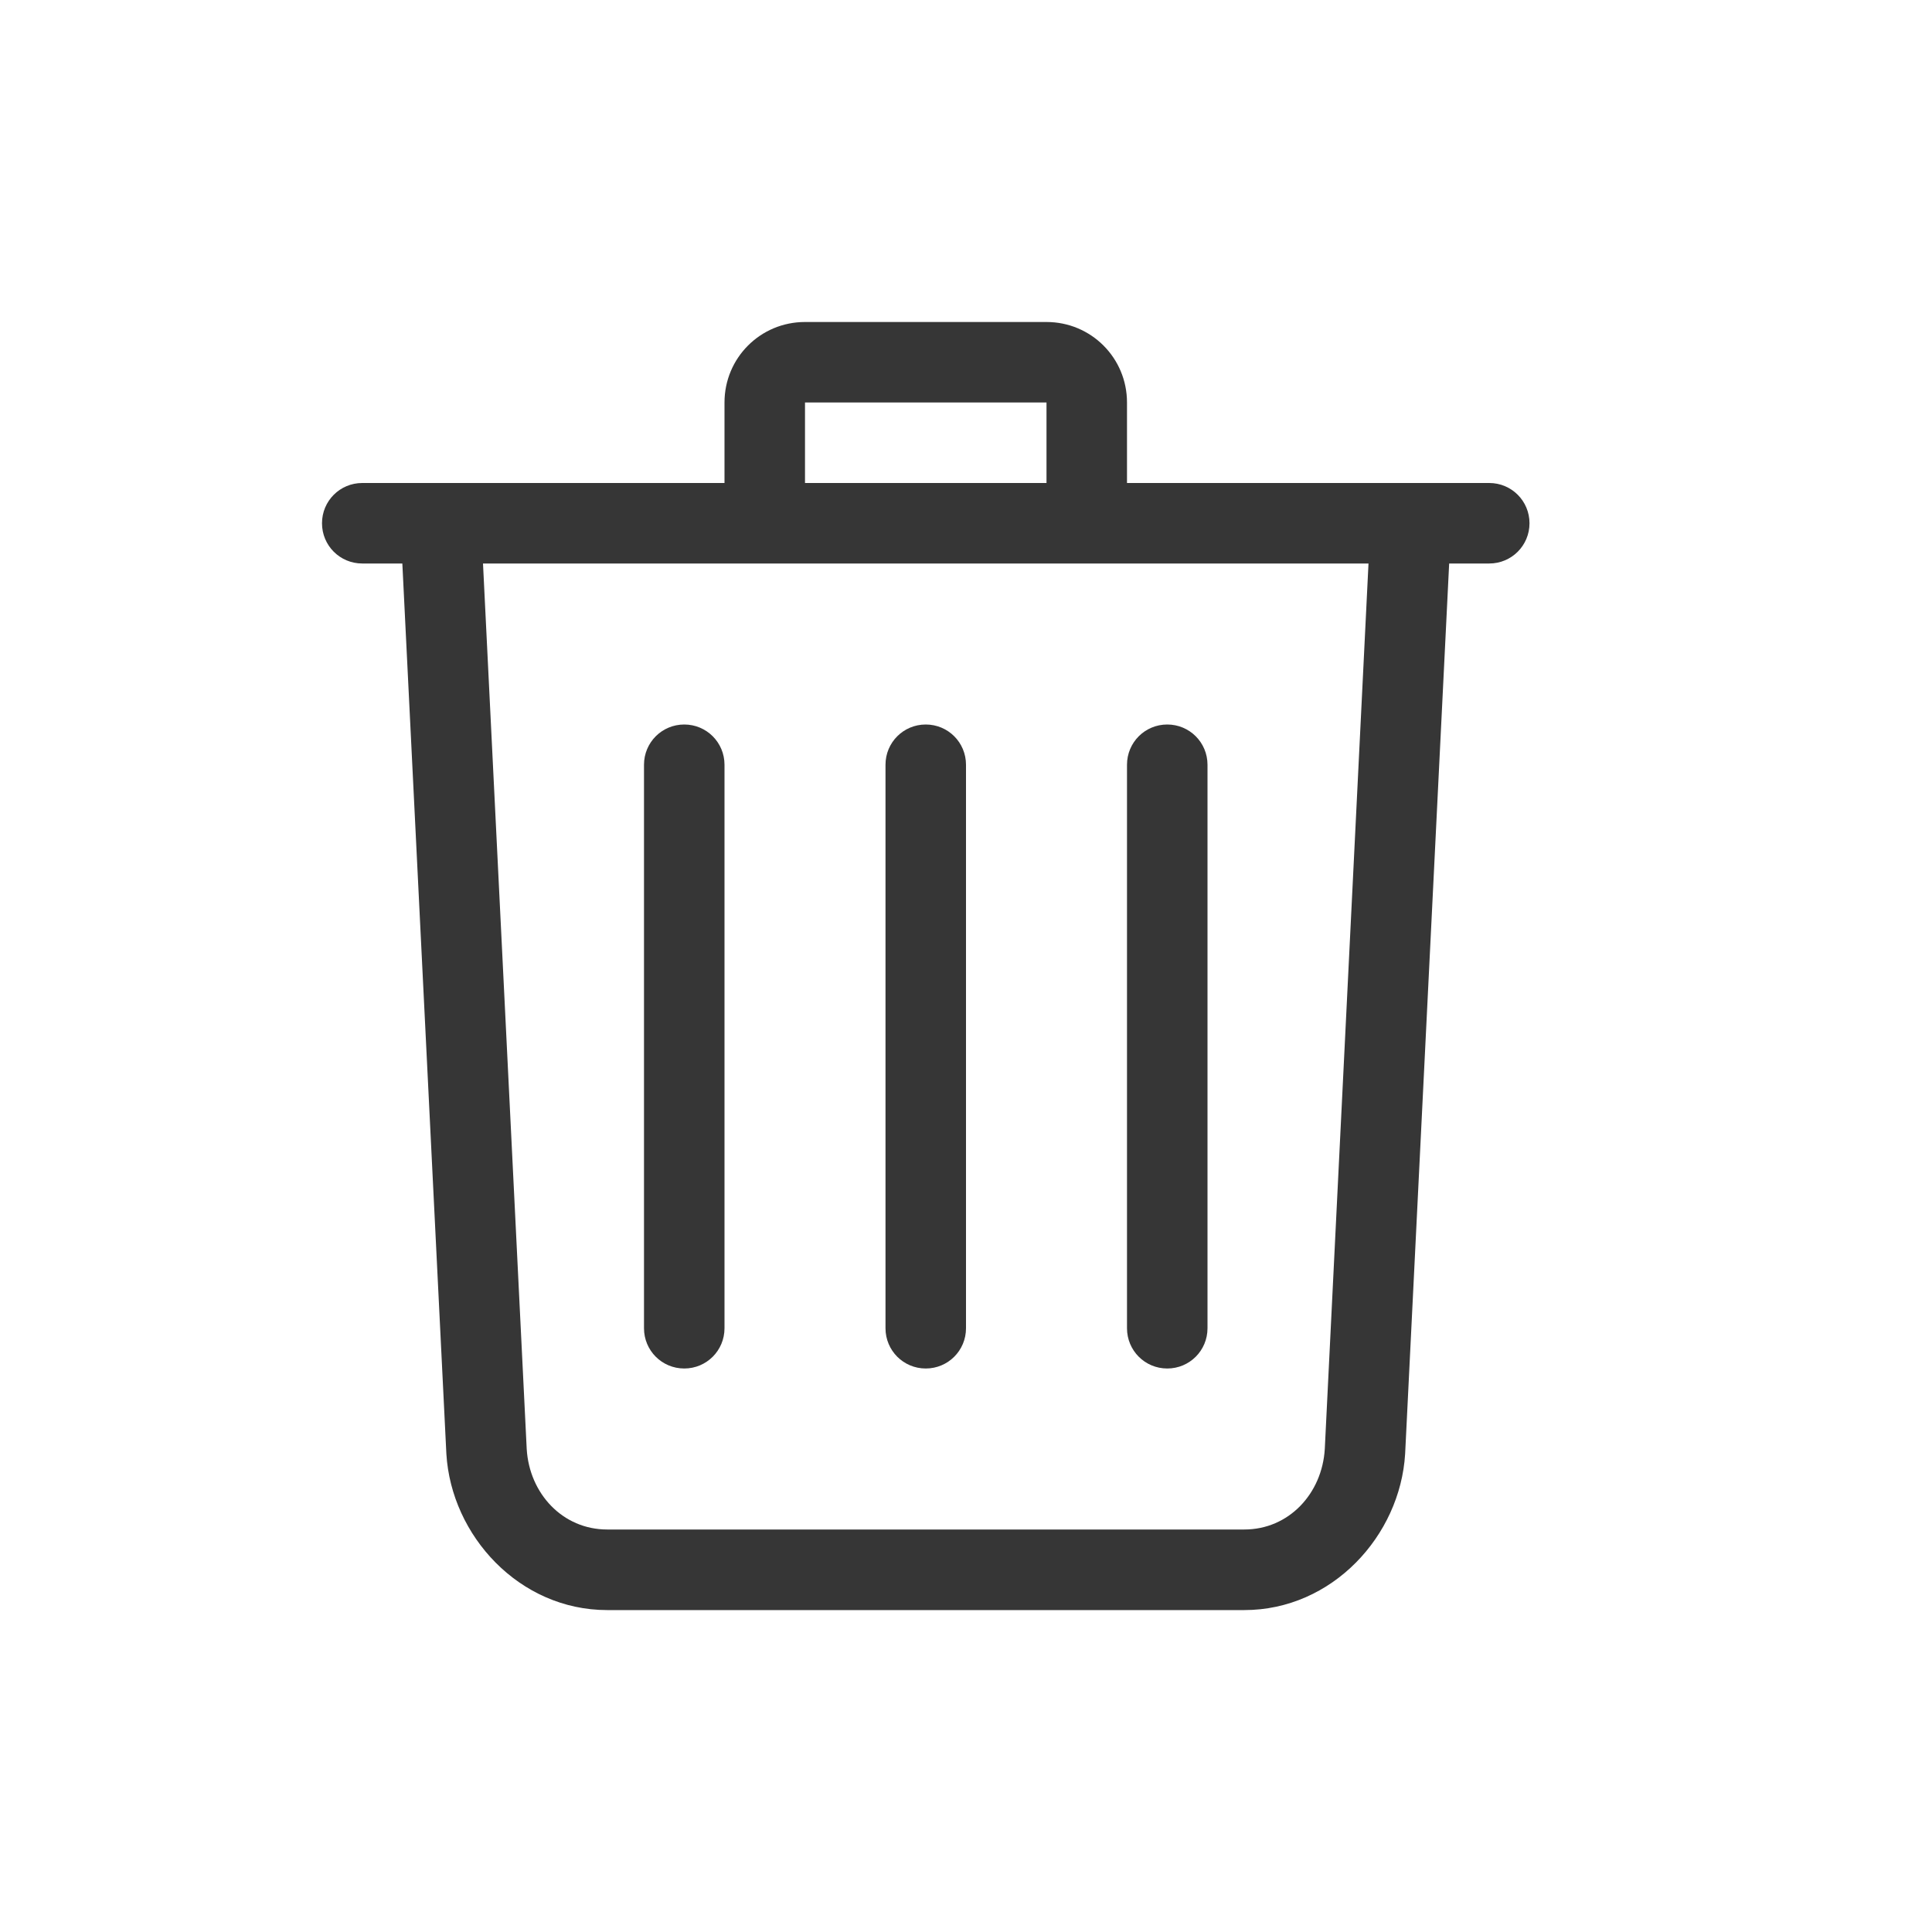
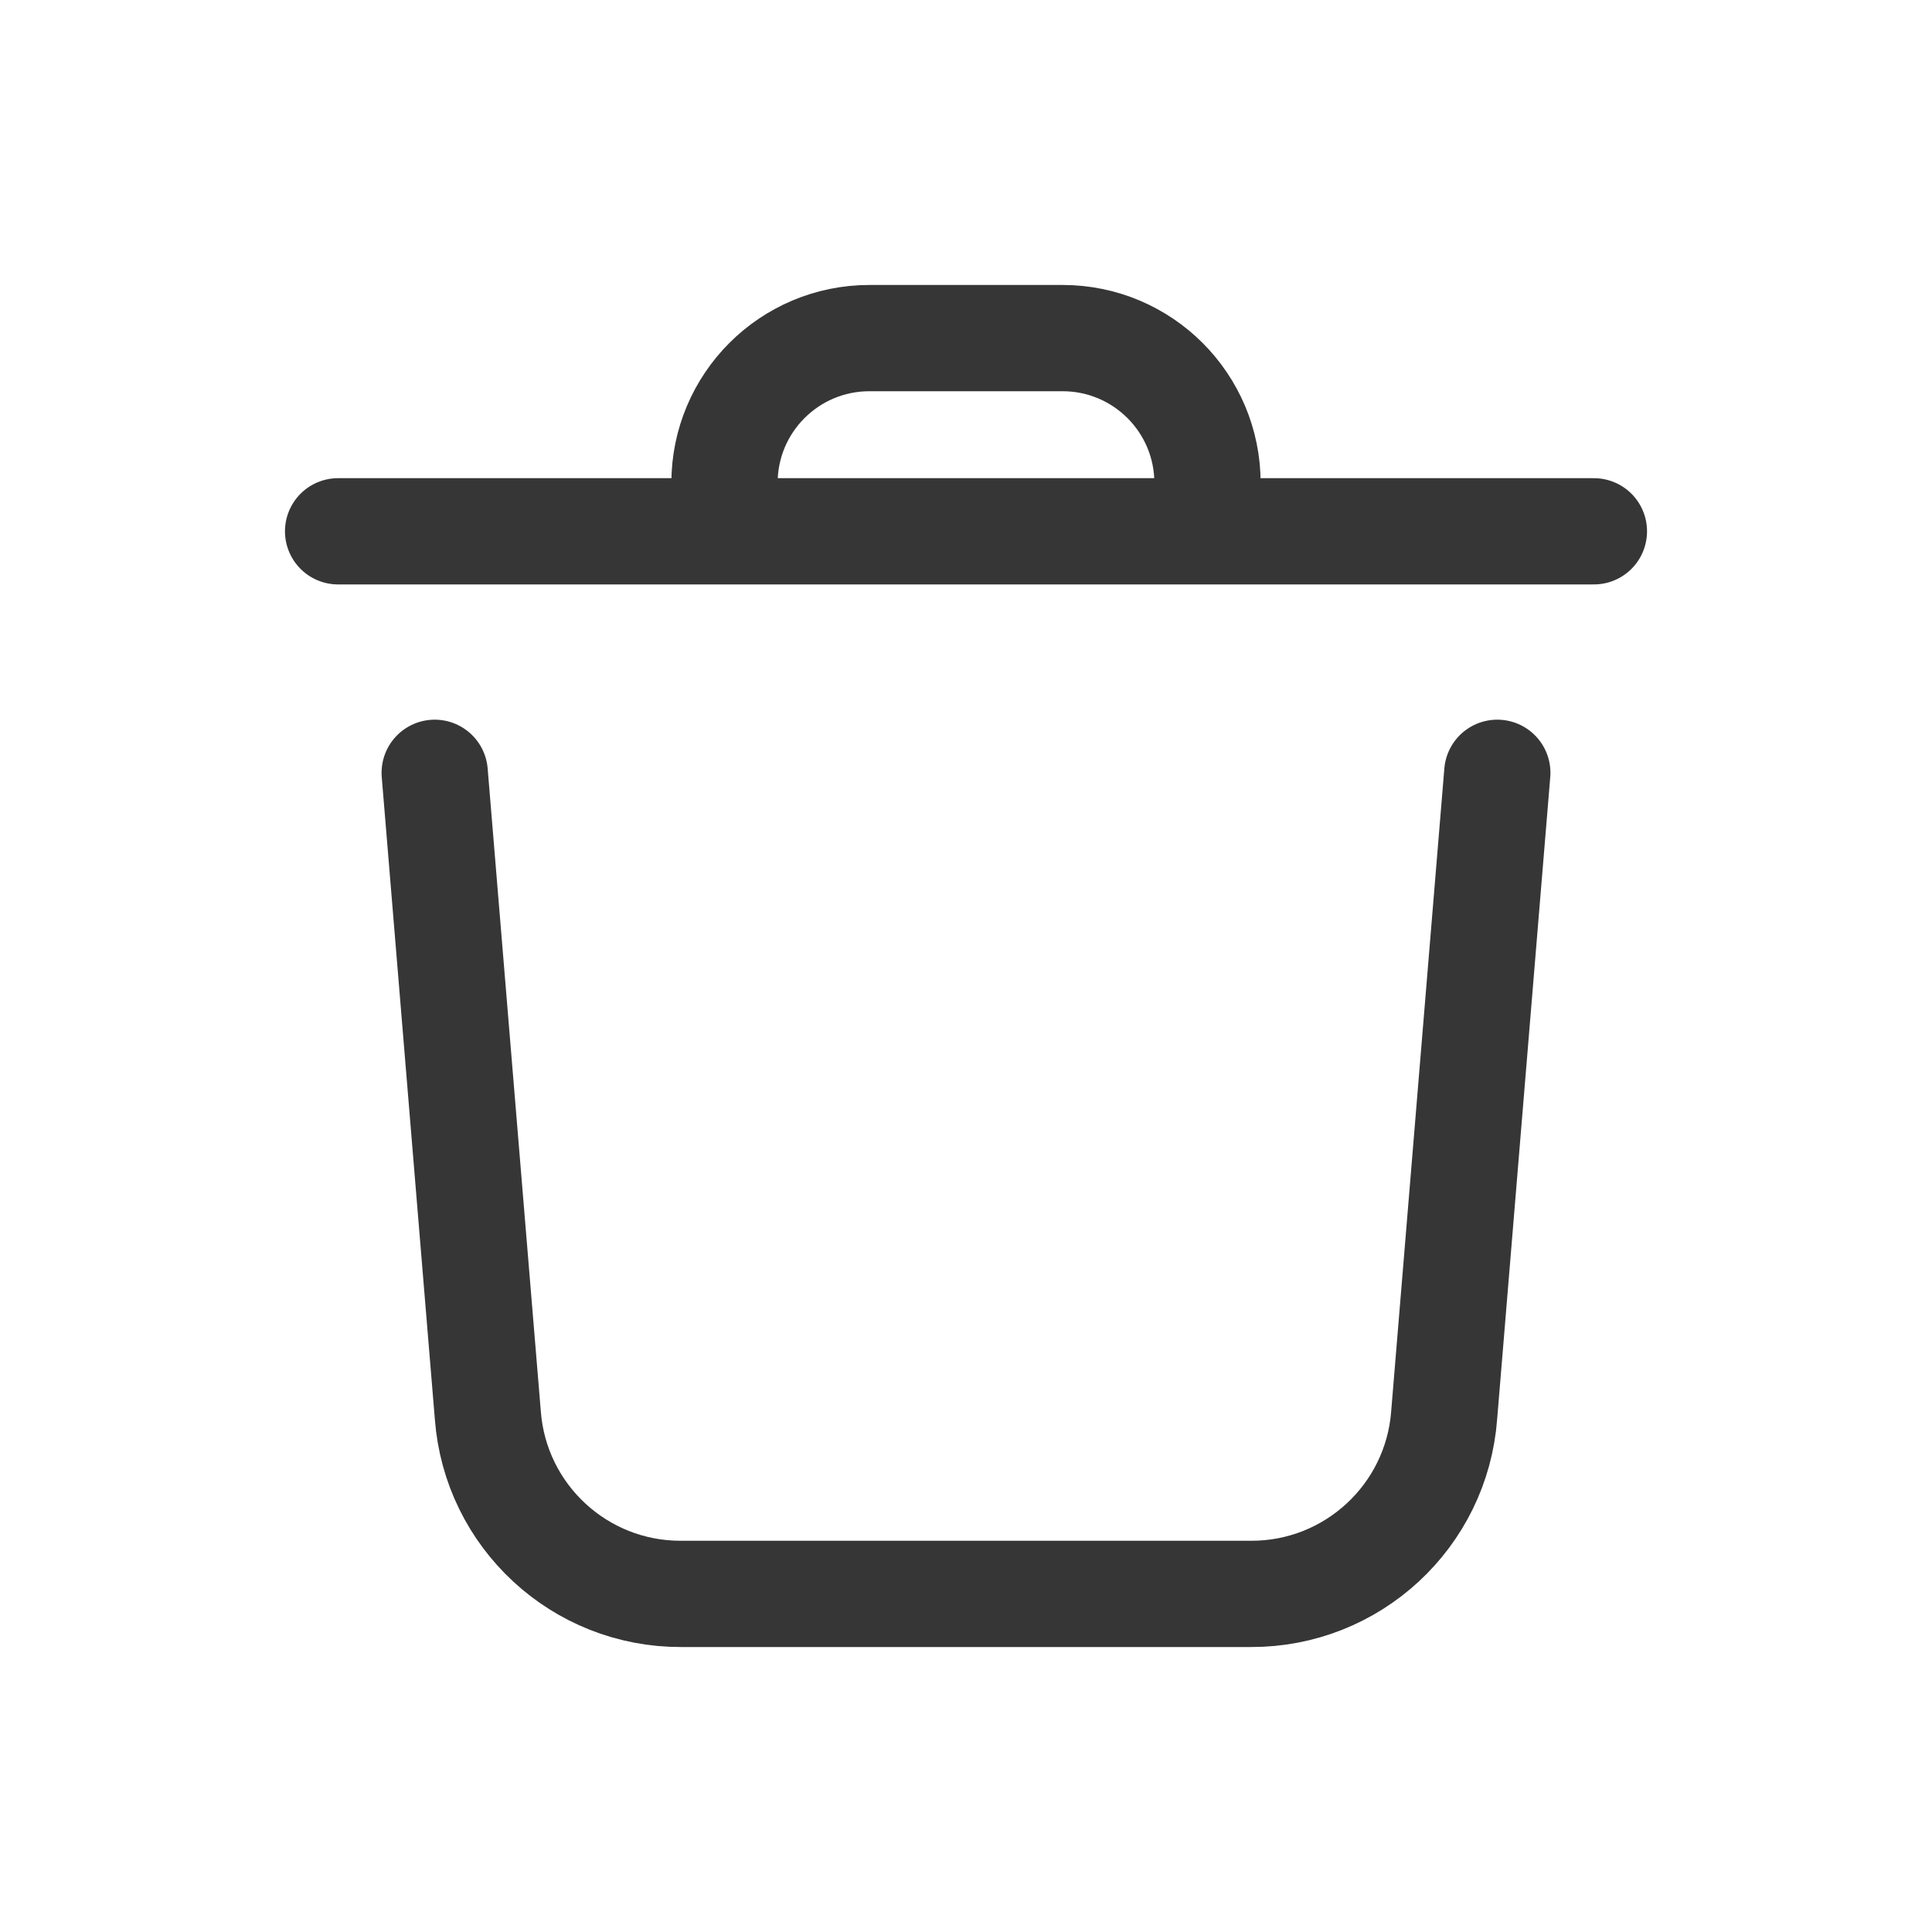
- <svg xmlns="http://www.w3.org/2000/svg" width="24" height="24" version="1.1">
+ <svg xmlns="http://www.w3.org/2000/svg" width="24" height="24" viewBox="0 0 20 20">
  <defs>
    <style id="current-color-scheme" type="text/css">.ColorScheme-Text { color:#363636; }</style>
  </defs>
-   <path class="ColorScheme-Text" d="m10 4c-0.554 0-1 0.446-1 1v1h-4.5c-0.277 0-0.5 0.223-0.5 0.5s0.223 0.5 0.5 0.5h0.498l0.547 11.061c0.061 1.016 0.906 1.94 1.998 1.94h7.914c1.092 0 1.937-0.924 1.998-1.94l0.547-11.061h0.498c0.277 0 0.5-0.223 0.5-0.5s-0.223-0.5-0.5-0.5h-4.5v-1c0-0.554-0.446-1-1-1h-3zm0 1h3v1h-3zm-4 2h11l-0.543 11c-0.033 0.553-0.446 1-1 1h-7.914c-0.554 0-0.967-0.447-1-1l-0.543-11zm2.5 2c-0.277 0-0.5 0.223-0.5 0.5v7c0 0.277 0.223 0.5 0.5 0.5s0.5-0.223 0.5-0.5v-7c0-0.277-0.223-0.5-0.5-0.5zm3 0c-0.277 0-0.5 0.223-0.5 0.5v7c0 0.277 0.223 0.5 0.5 0.5s0.5-0.223 0.5-0.5v-7c0-0.277-0.223-0.5-0.5-0.5zm3 0c-0.277 0-0.5 0.223-0.5 0.5v7c0 0.277 0.223 0.5 0.5 0.5s0.5-0.223 0.5-0.5v-7c0-0.277-0.223-0.5-0.5-0.5z" fill="currentColor" />
+   <g class="ColorScheme-Text" fill="none" stroke="currentColor" stroke-width="1.1" stroke-linecap="round" stroke-linejoin="round">
+     <path d="M3.5 5.5h13M7.5 5.5V5A1.5 1.5 0 0 1 9 3.5h2A1.5 1.5 0 0 1 12.5 5v.5" />
+     <path d="m4.5 8 .55 6.65a2 2 0 0 0 2 1.85h5.9a2 2 0 0 0 2-1.85L15.5 8" />
+   </g>
</svg>
